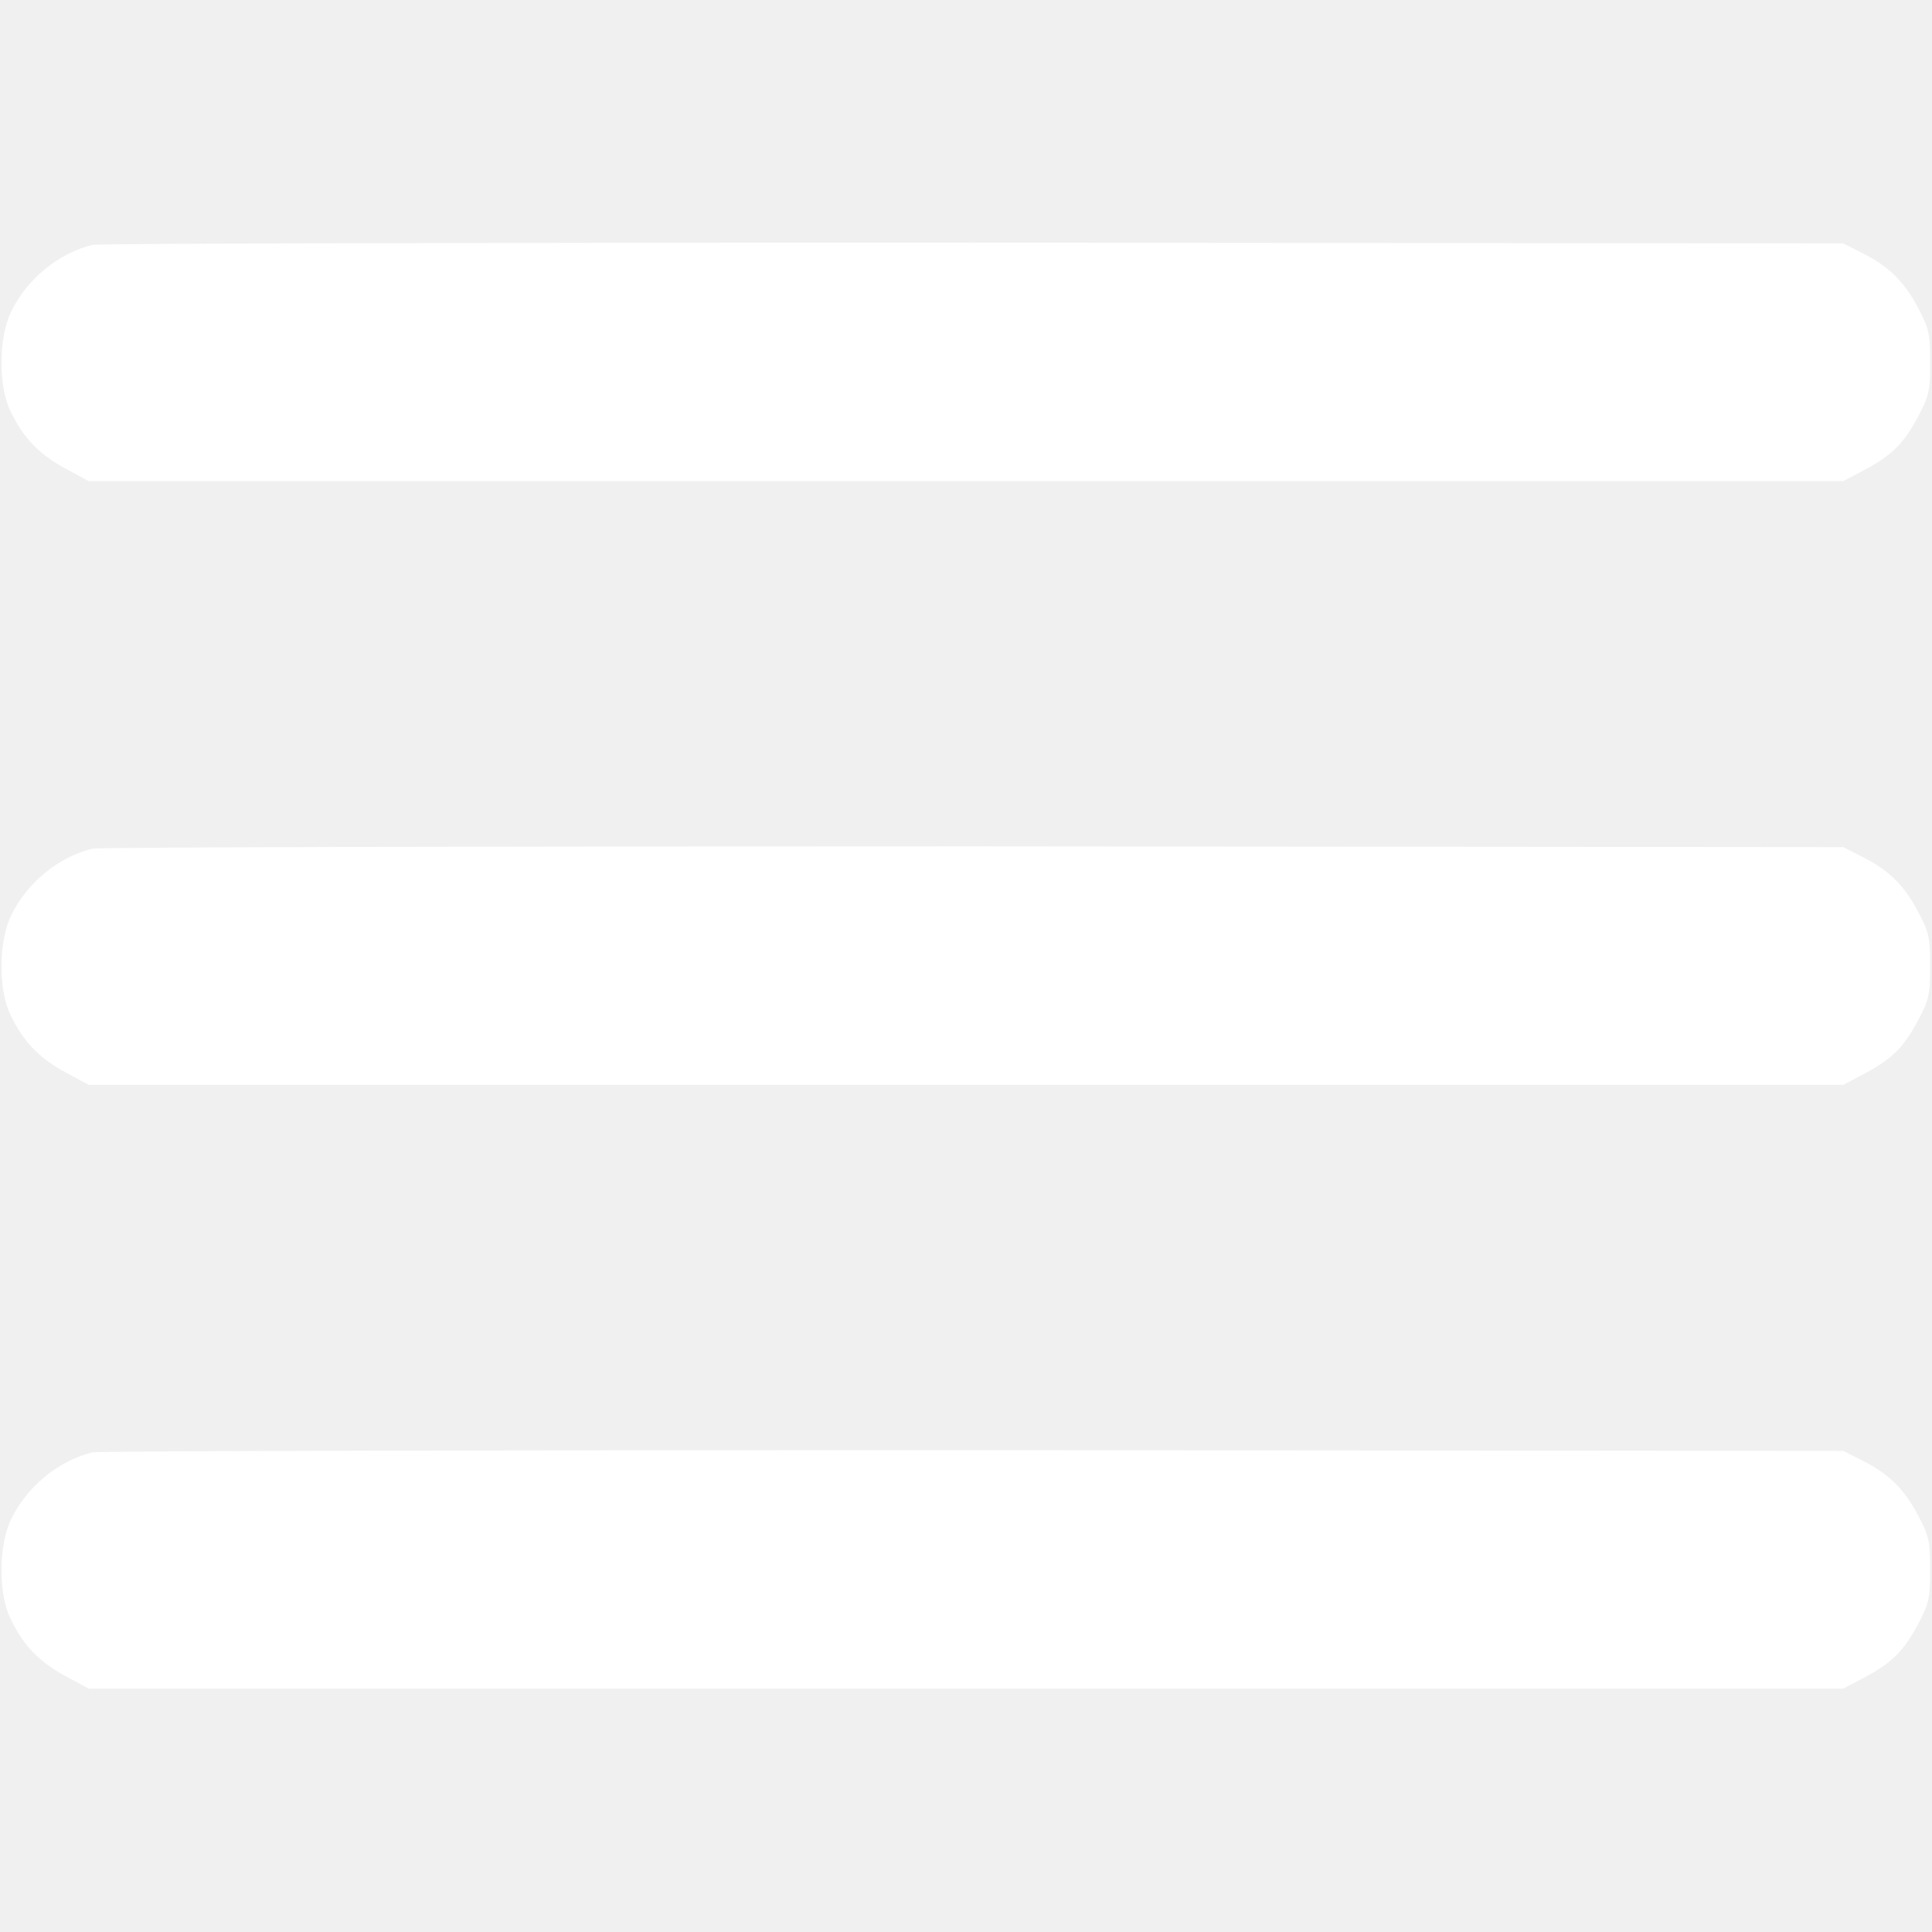
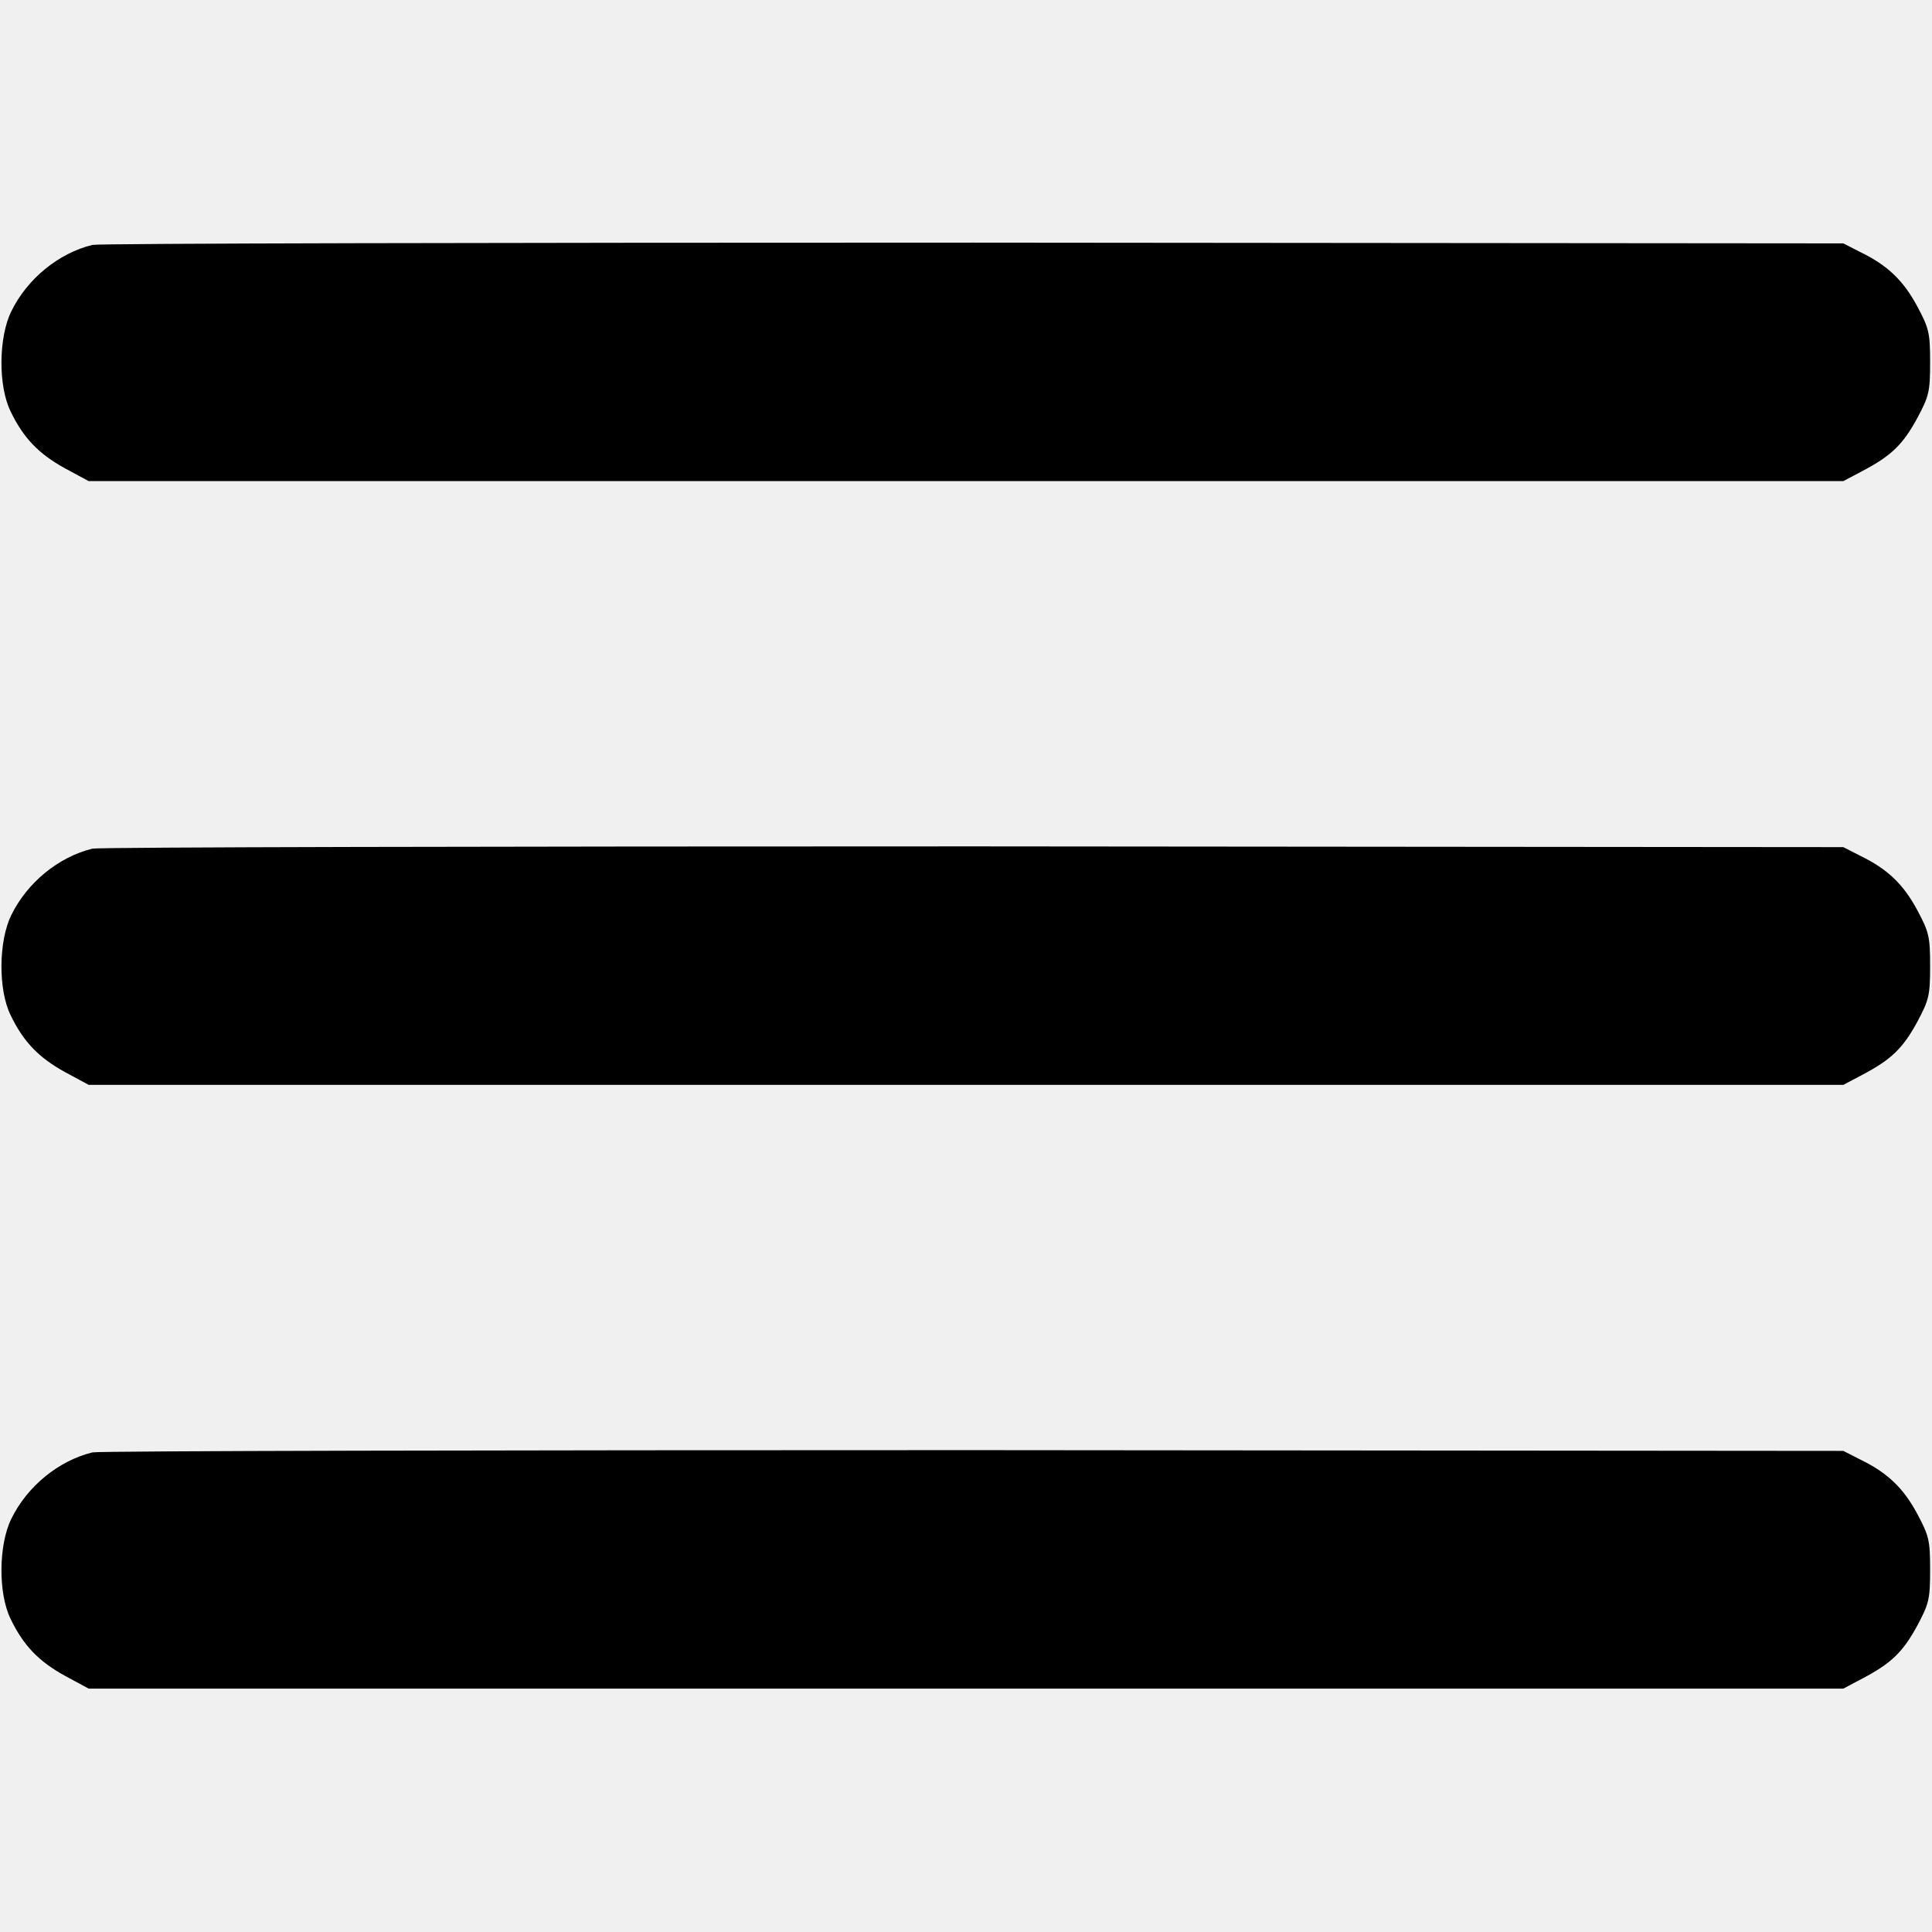
<svg xmlns="http://www.w3.org/2000/svg" version="1.0" width="20px" height="20px" viewBox="0 0 512 512" preserveAspectRatio="xMidYMid meet">
-   <g transform="translate(0,512) scale(0.1,-0.1)" fill="#fff" stroke="none">
+   <g transform="translate(0,512) scale(0.1,-0.1)" fill="#000" stroke="none">
    <path d="M245 4471 c-90 -22 -173 -90 -215 -176 -34 -69 -35 -198 -2 -265 34 -71 75 -113 144 -151 l63 -34 2325 0 2325 0 51 27 c76 40 107 70 145 140 31 58 34 70 34 148 0 78 -3 90 -34 148 -37 69 -79 109 -151 144 l-45 23 -2305 2 c-1268 0 -2318 -2 -2335 -6z" />
    <path d="M245 2871 c-90 -22 -173 -90 -215 -176 -34 -69 -35 -198 -2 -265 34 -71 75 -113 144 -151 l63 -34 2325 0 2325 0 51 27 c76 40 107 70 145 140 31 58 34 70 34 148 0 78 -3 90 -34 148 -37 69 -79 109 -151 144 l-45 23 -2305 2 c-1268 0 -2318 -2 -2335 -6z" />
    <path d="M245 1271 c-90 -22 -173 -90 -215 -176 -34 -69 -35 -198 -2 -265 34 -71 75 -113 144 -151 l63 -34 2325 0 2325 0 51 27 c76 40 107 70 145 140 31 58 34 70 34 148 0 78 -3 90 -34 148 -37 69 -79 109 -151 144 l-45 23 -2305 2 c-1268 0 -2318 -2 -2335 -6z" />
  </g>
</svg>
